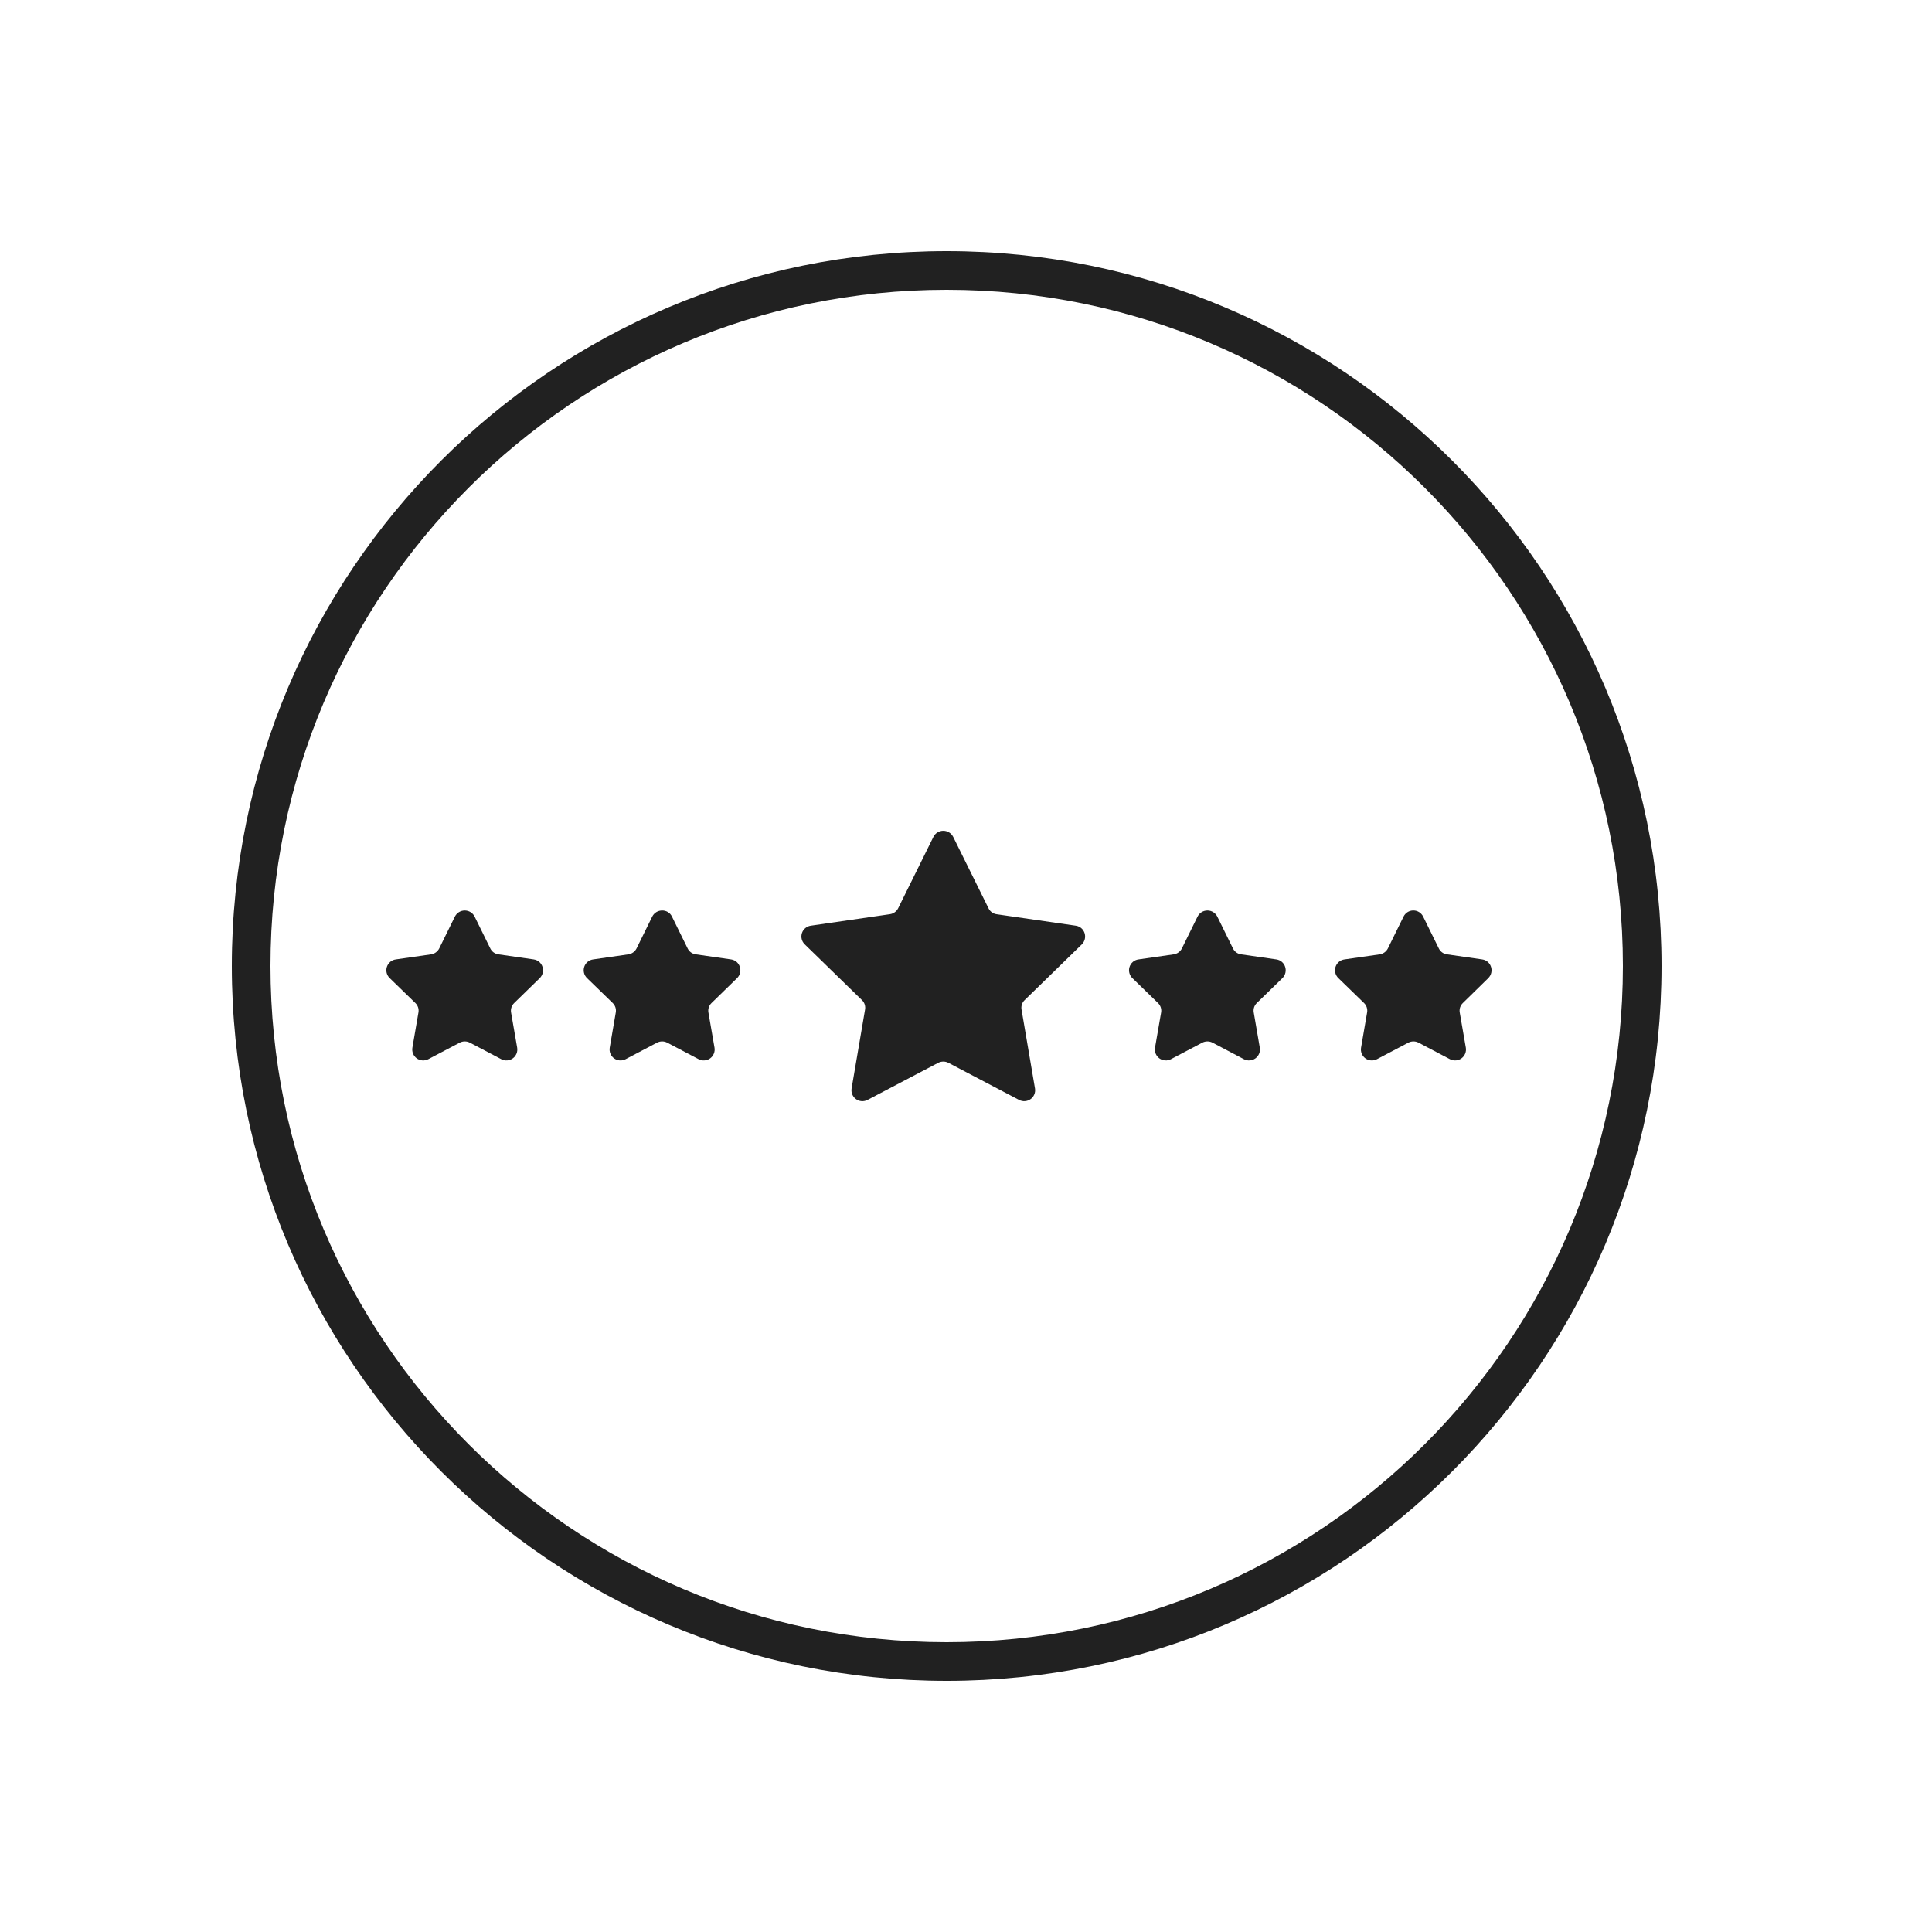
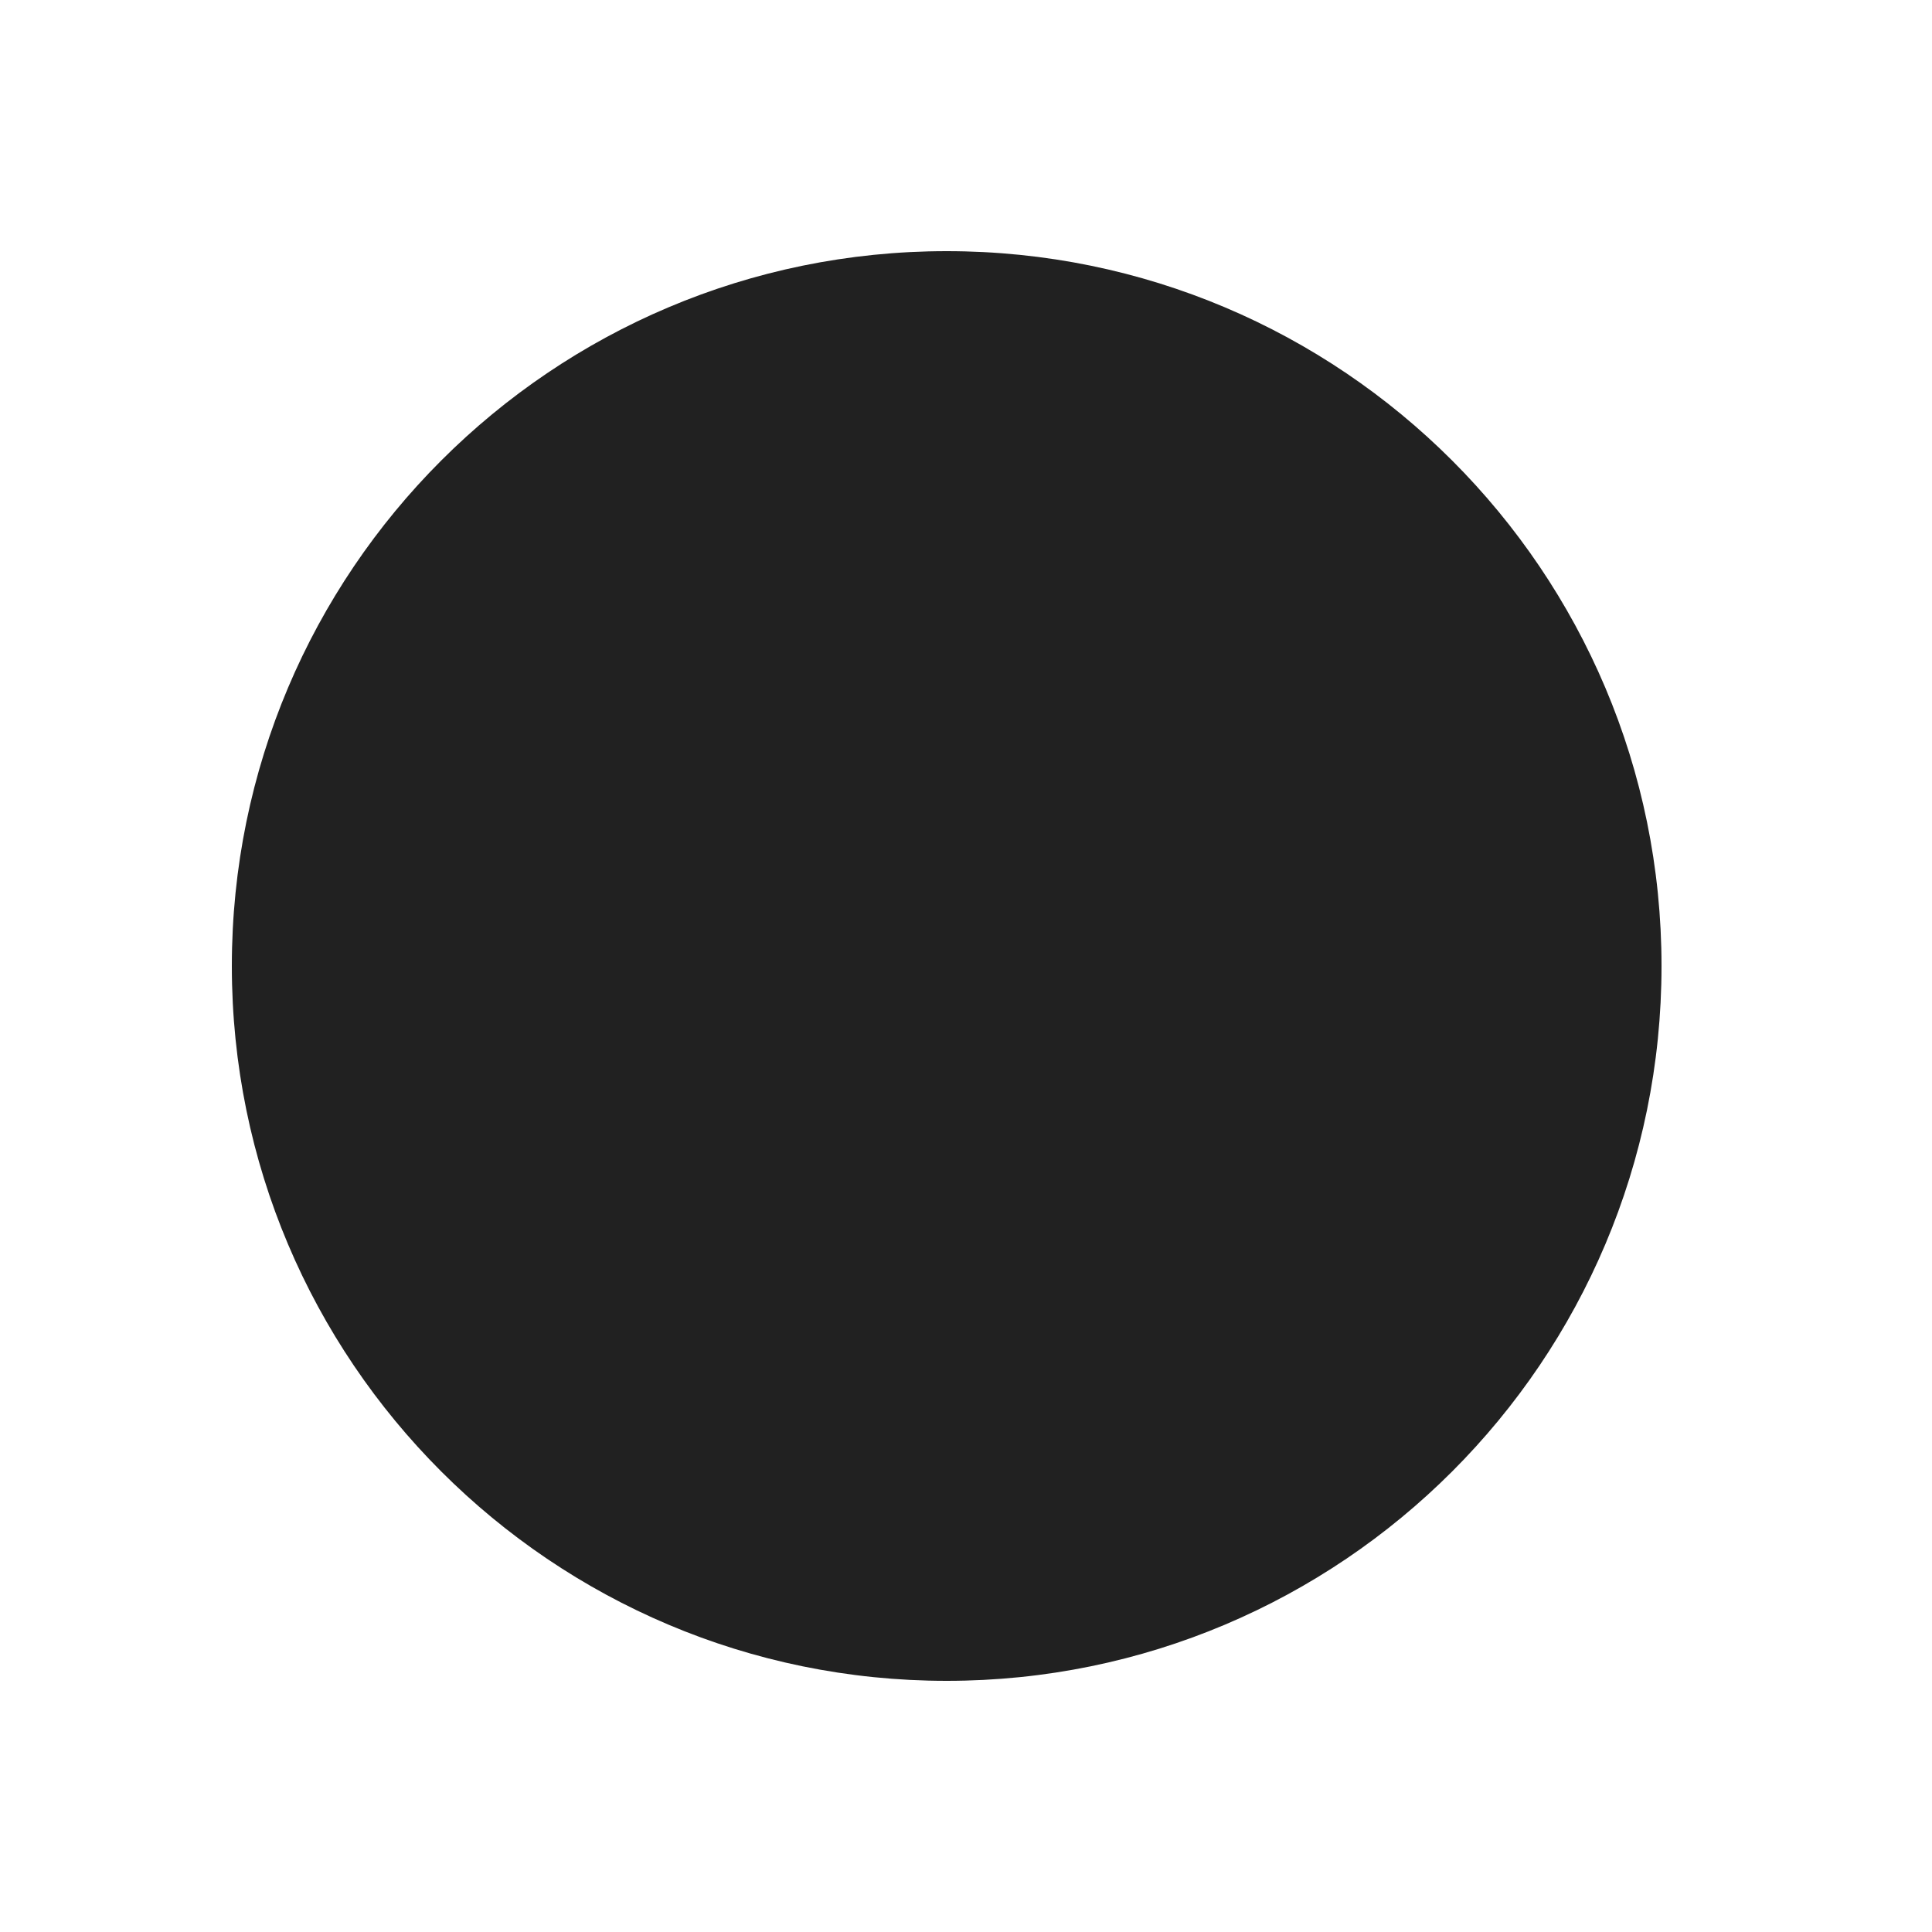
<svg xmlns="http://www.w3.org/2000/svg" width="42" height="42" fill="none">
  <path d="m10.317 19.924.342.695a.23.23 0 0 0 .178.128l.765.11c.196.029.271.267.132.406l-.555.541a.23.23 0 0 0-.068.21l.132.762a.238.238 0 0 1-.345.25l-.684-.36a.241.241 0 0 0-.22 0l-.684.36a.238.238 0 0 1-.345-.25l.131-.762a.23.23 0 0 0-.067-.21l-.556-.54a.237.237 0 0 1 .132-.407l.765-.11a.239.239 0 0 0 .178-.128l.342-.695a.24.24 0 0 1 .427 0zM14.607 19.924l.342.695a.23.23 0 0 0 .178.128l.766.11c.195.029.27.267.131.406l-.555.541a.23.23 0 0 0-.068.21l.132.762a.238.238 0 0 1-.345.25l-.684-.36a.241.241 0 0 0-.22 0l-.684.36a.238.238 0 0 1-.345-.25l.131-.762a.23.23 0 0 0-.067-.21l-.556-.54a.237.237 0 0 1 .132-.407l.765-.11a.239.239 0 0 0 .178-.128l.342-.695c.09-.174.342-.174.427 0zM20.72 18.19l.77 1.557a.23.23 0 0 0 .177.128l1.72.249c.195.029.27.267.131.406l-1.242 1.21a.23.23 0 0 0-.068.21l.292 1.713a.238.238 0 0 1-.345.249l-1.538-.808a.241.241 0 0 0-.22 0l-1.539.808a.238.238 0 0 1-.345-.25l.292-1.712a.23.23 0 0 0-.068-.21l-1.242-1.21a.237.237 0 0 1 .131-.406l1.72-.25a.239.239 0 0 0 .178-.127l.769-1.556a.24.24 0 0 1 .427 0zM26.462 19.924l.342.695a.23.23 0 0 0 .178.128l.765.11c.196.029.27.267.132.406l-.556.541a.229.229 0 0 0-.067.21l.131.762a.238.238 0 0 1-.345.25l-.683-.36a.241.241 0 0 0-.221 0l-.684.36a.238.238 0 0 1-.345-.25l.132-.762a.23.23 0 0 0-.068-.21l-.555-.54a.237.237 0 0 1 .132-.407l.765-.11a.239.239 0 0 0 .178-.128l.342-.695a.24.24 0 0 1 .427 0zM30.937 19.924l.342.695a.23.23 0 0 0 .178.128l.765.11c.196.029.27.267.132.406l-.552.541a.23.23 0 0 0-.068.21l.132.762a.238.238 0 0 1-.345.25l-.684-.36a.241.241 0 0 0-.22 0l-.684.36a.238.238 0 0 1-.345-.25l.131-.762a.23.23 0 0 0-.067-.21l-.556-.54a.237.237 0 0 1 .132-.407l.765-.11a.239.239 0 0 0 .178-.128l.342-.695a.237.237 0 0 1 .424 0z" fill="#212121" />
-   <path fill-rule="evenodd" clip-rule="evenodd" d="M20.58 35.7c8.119 0 14.7-6.582 14.7-14.7 0-8.119-6.581-14.7-14.7-14.7-8.118 0-14.7 6.581-14.7 14.7s6.581 14.7 14.7 14.7zm0 .84c8.583 0 15.54-6.957 15.54-15.54 0-8.582-6.957-15.54-15.54-15.54-8.582 0-15.54 6.958-15.54 15.54 0 8.582 6.958 15.54 15.54 15.54z" fill="#212121" />
+   <path fillRule="evenodd" clip-rule="evenodd" d="M20.58 35.7c8.119 0 14.7-6.582 14.7-14.7 0-8.119-6.581-14.7-14.7-14.7-8.118 0-14.7 6.581-14.7 14.7s6.581 14.7 14.7 14.7zm0 .84c8.583 0 15.54-6.957 15.54-15.54 0-8.582-6.957-15.54-15.54-15.54-8.582 0-15.54 6.958-15.54 15.54 0 8.582 6.958 15.54 15.54 15.54z" fill="#212121" />
</svg>
